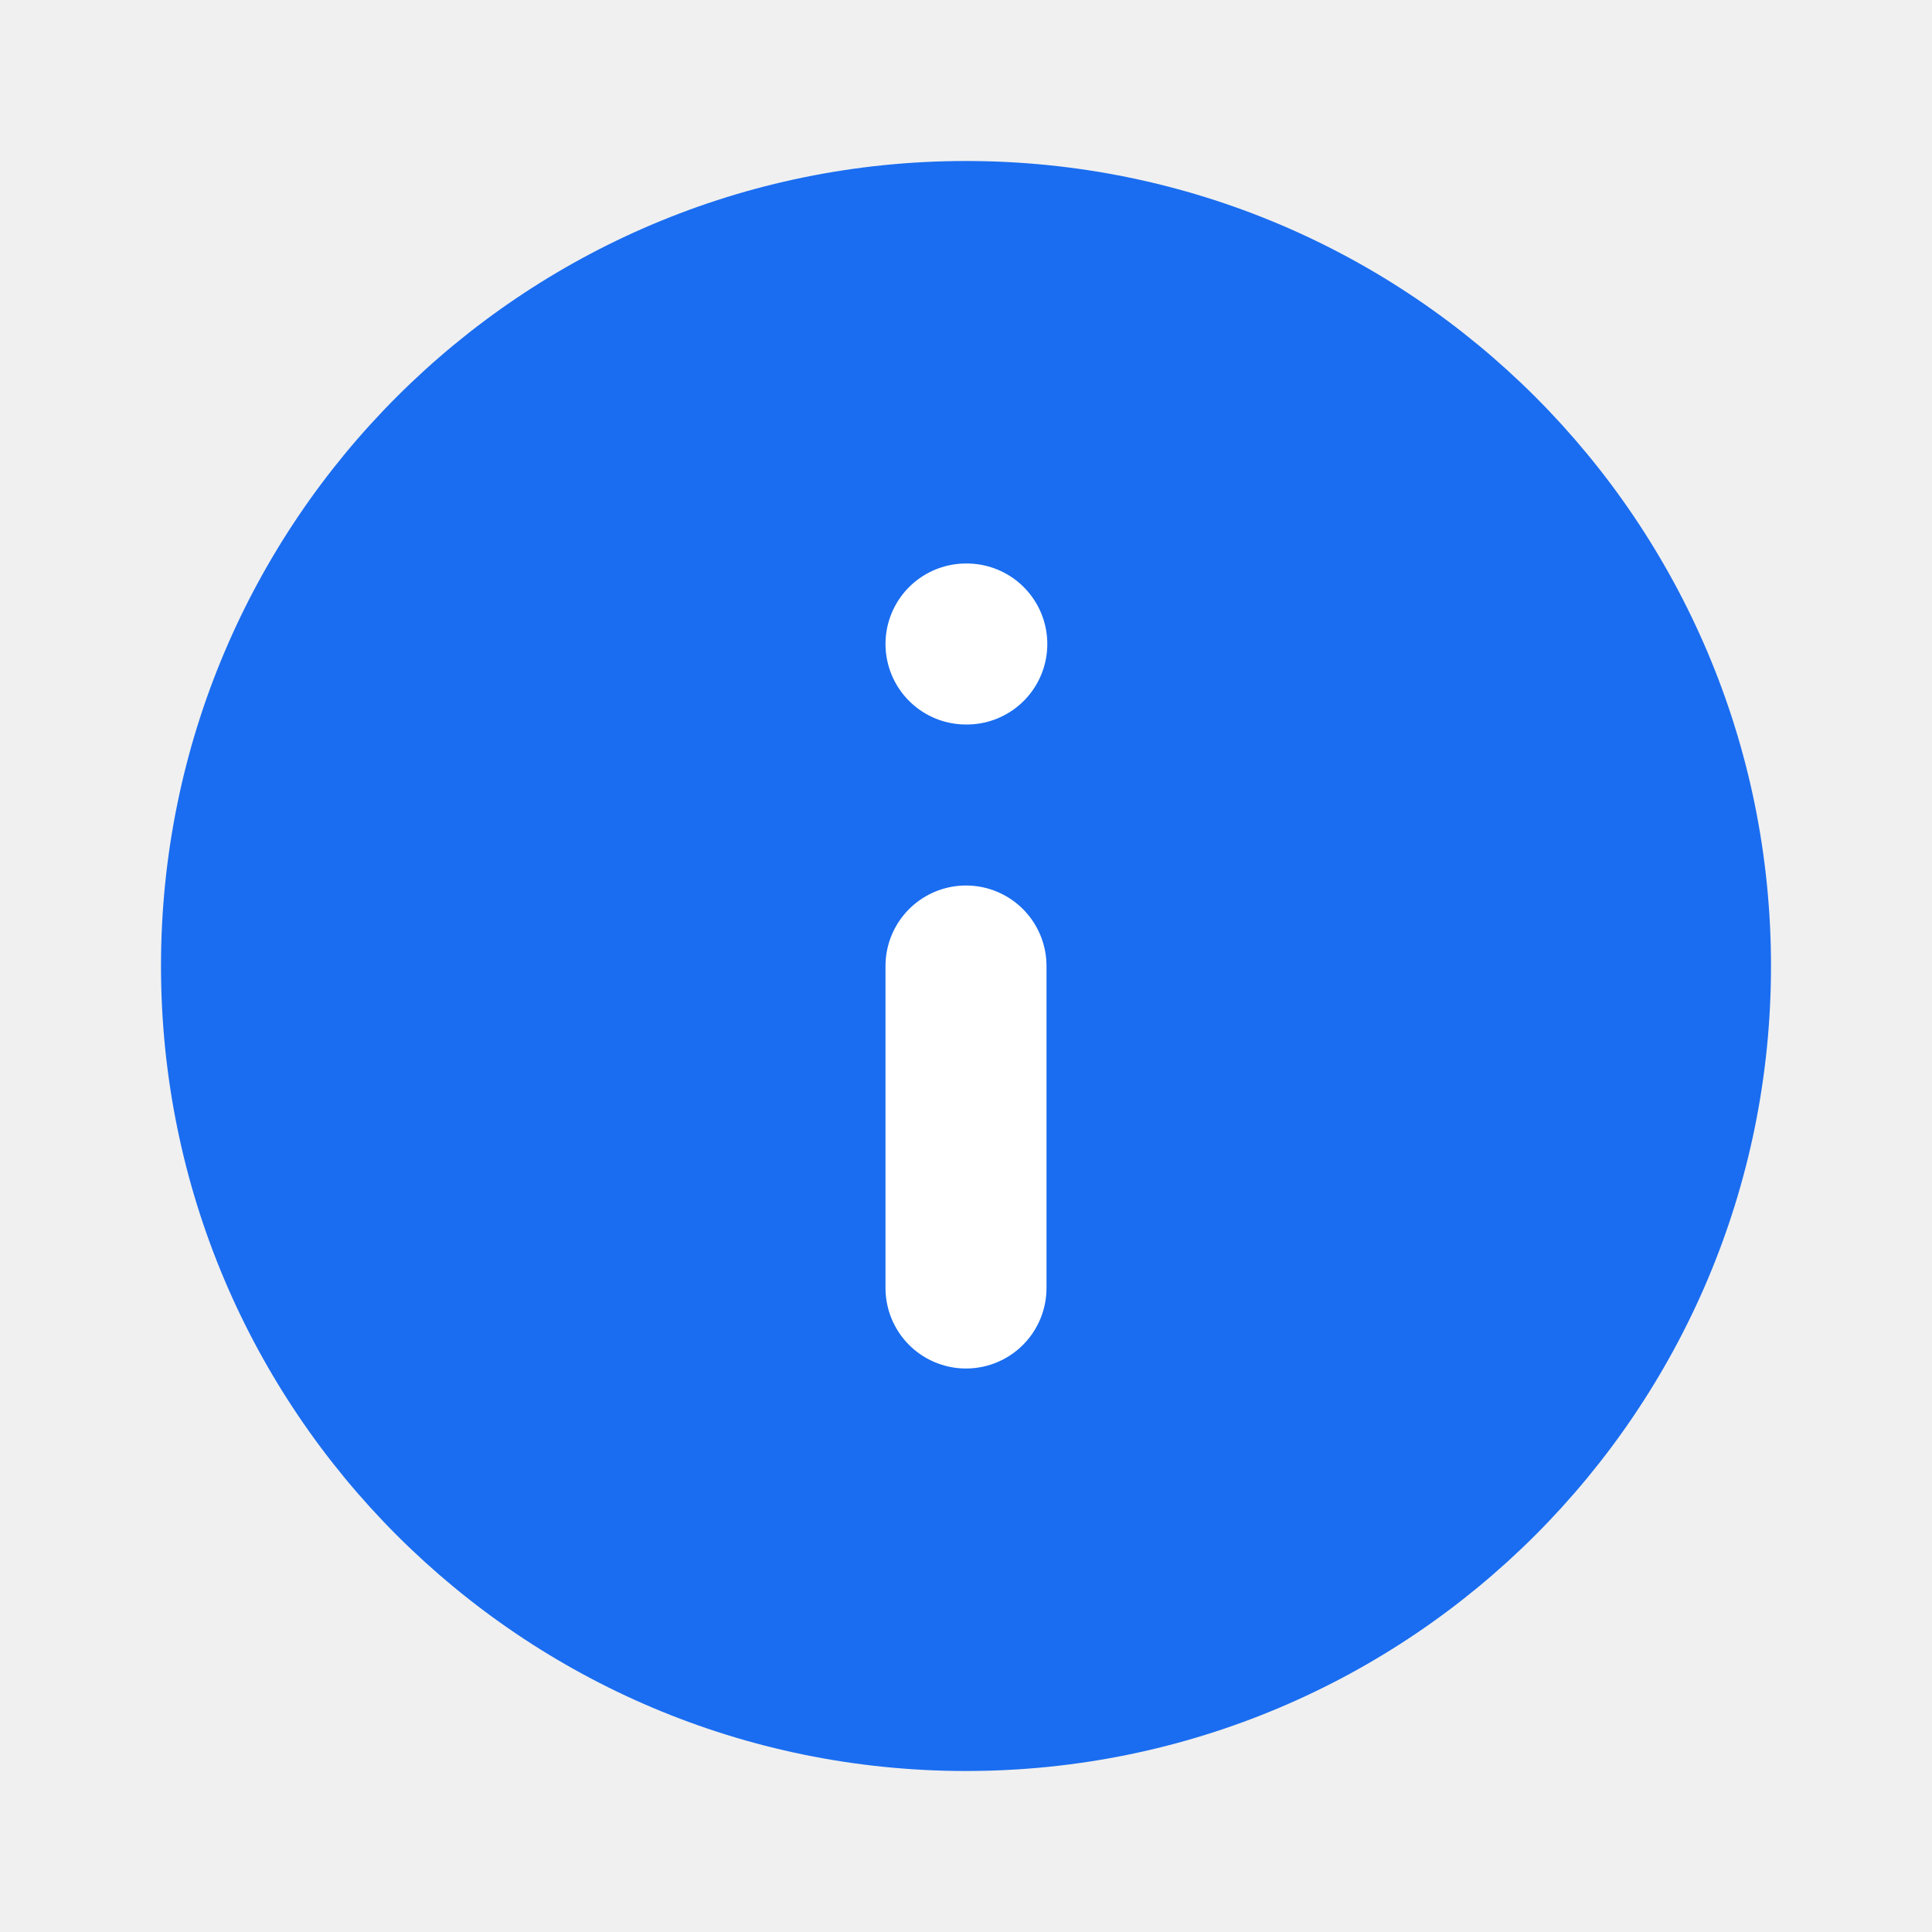
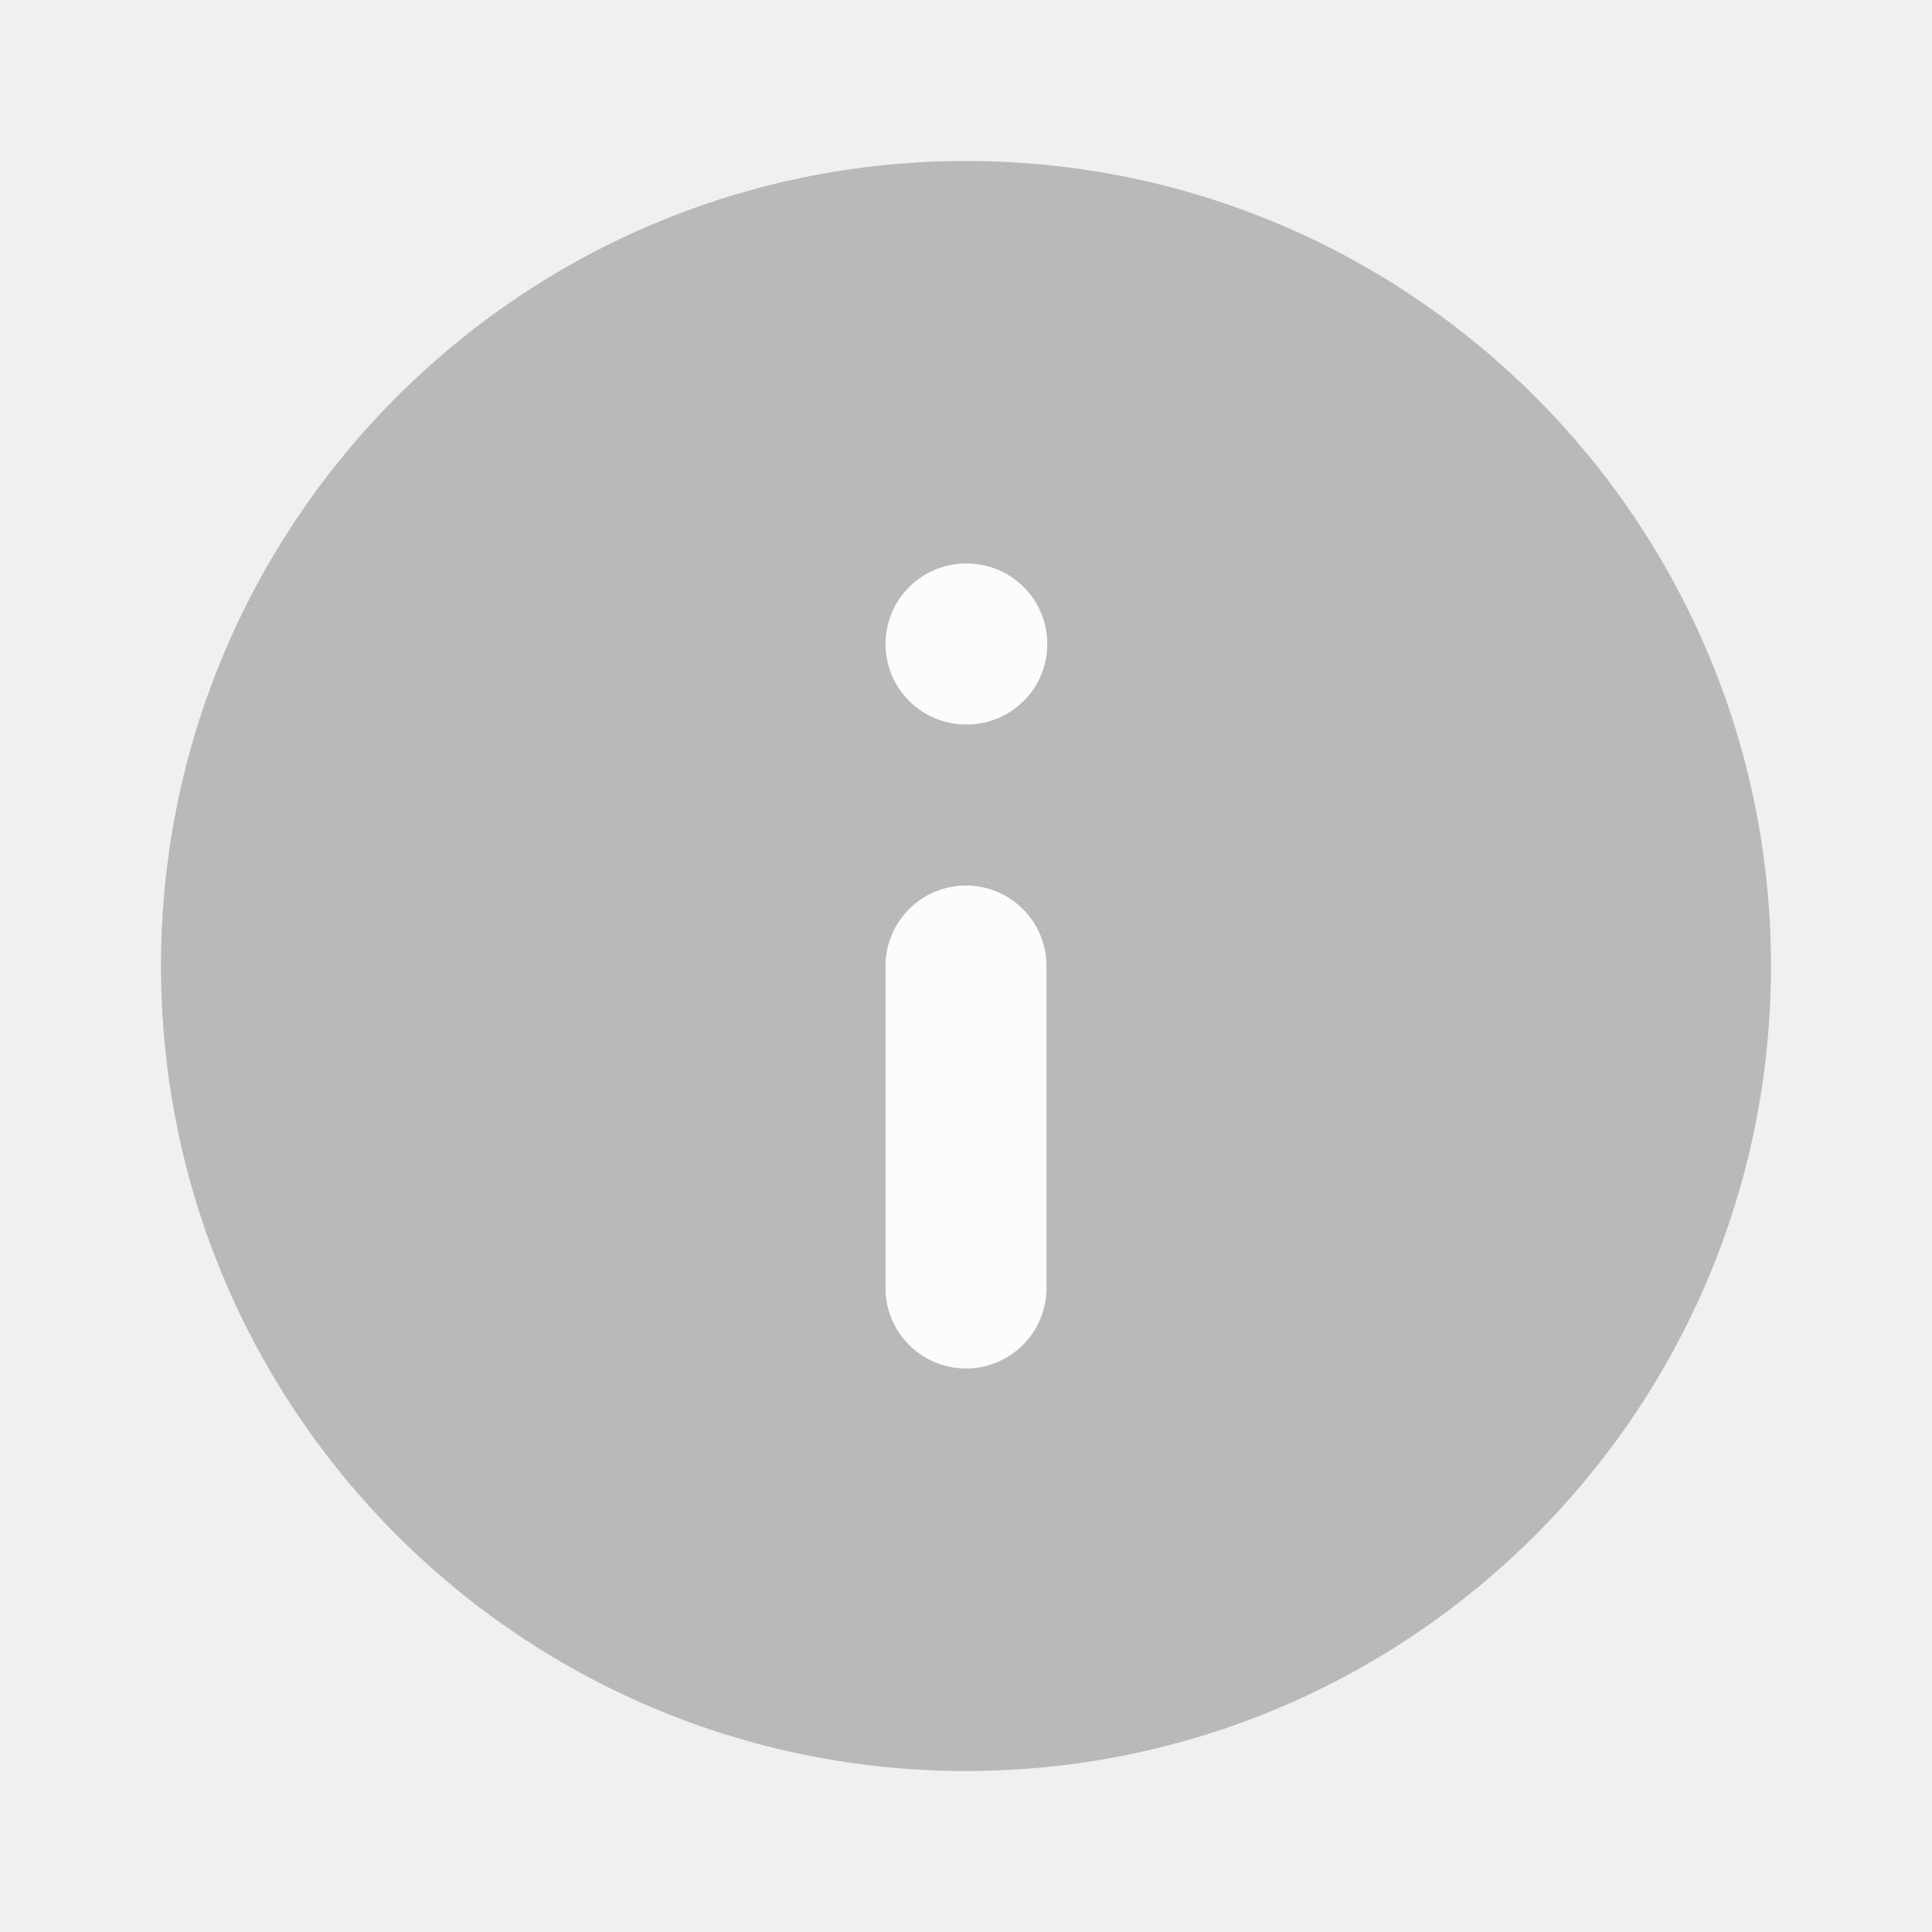
<svg xmlns="http://www.w3.org/2000/svg" width="24" height="24" viewBox="0 0 24 24" fill="none">
-   <circle cx="12" cy="12" r="10" fill="#1A6DF0" />
-   <path d="M12 16V12M12 8H12.01" stroke="white" stroke-width="2" stroke-linecap="round" stroke-linejoin="round" />
+   <g opacity="0.8">
+     <circle opacity="0.8" cx="12" cy="12" r="10" fill="#999" />
+     <path d="M12 16V12M12 8H12.01" stroke="white" stroke-width="2" stroke-linecap="round" stroke-linejoin="round" />
+   </g>
</svg>
